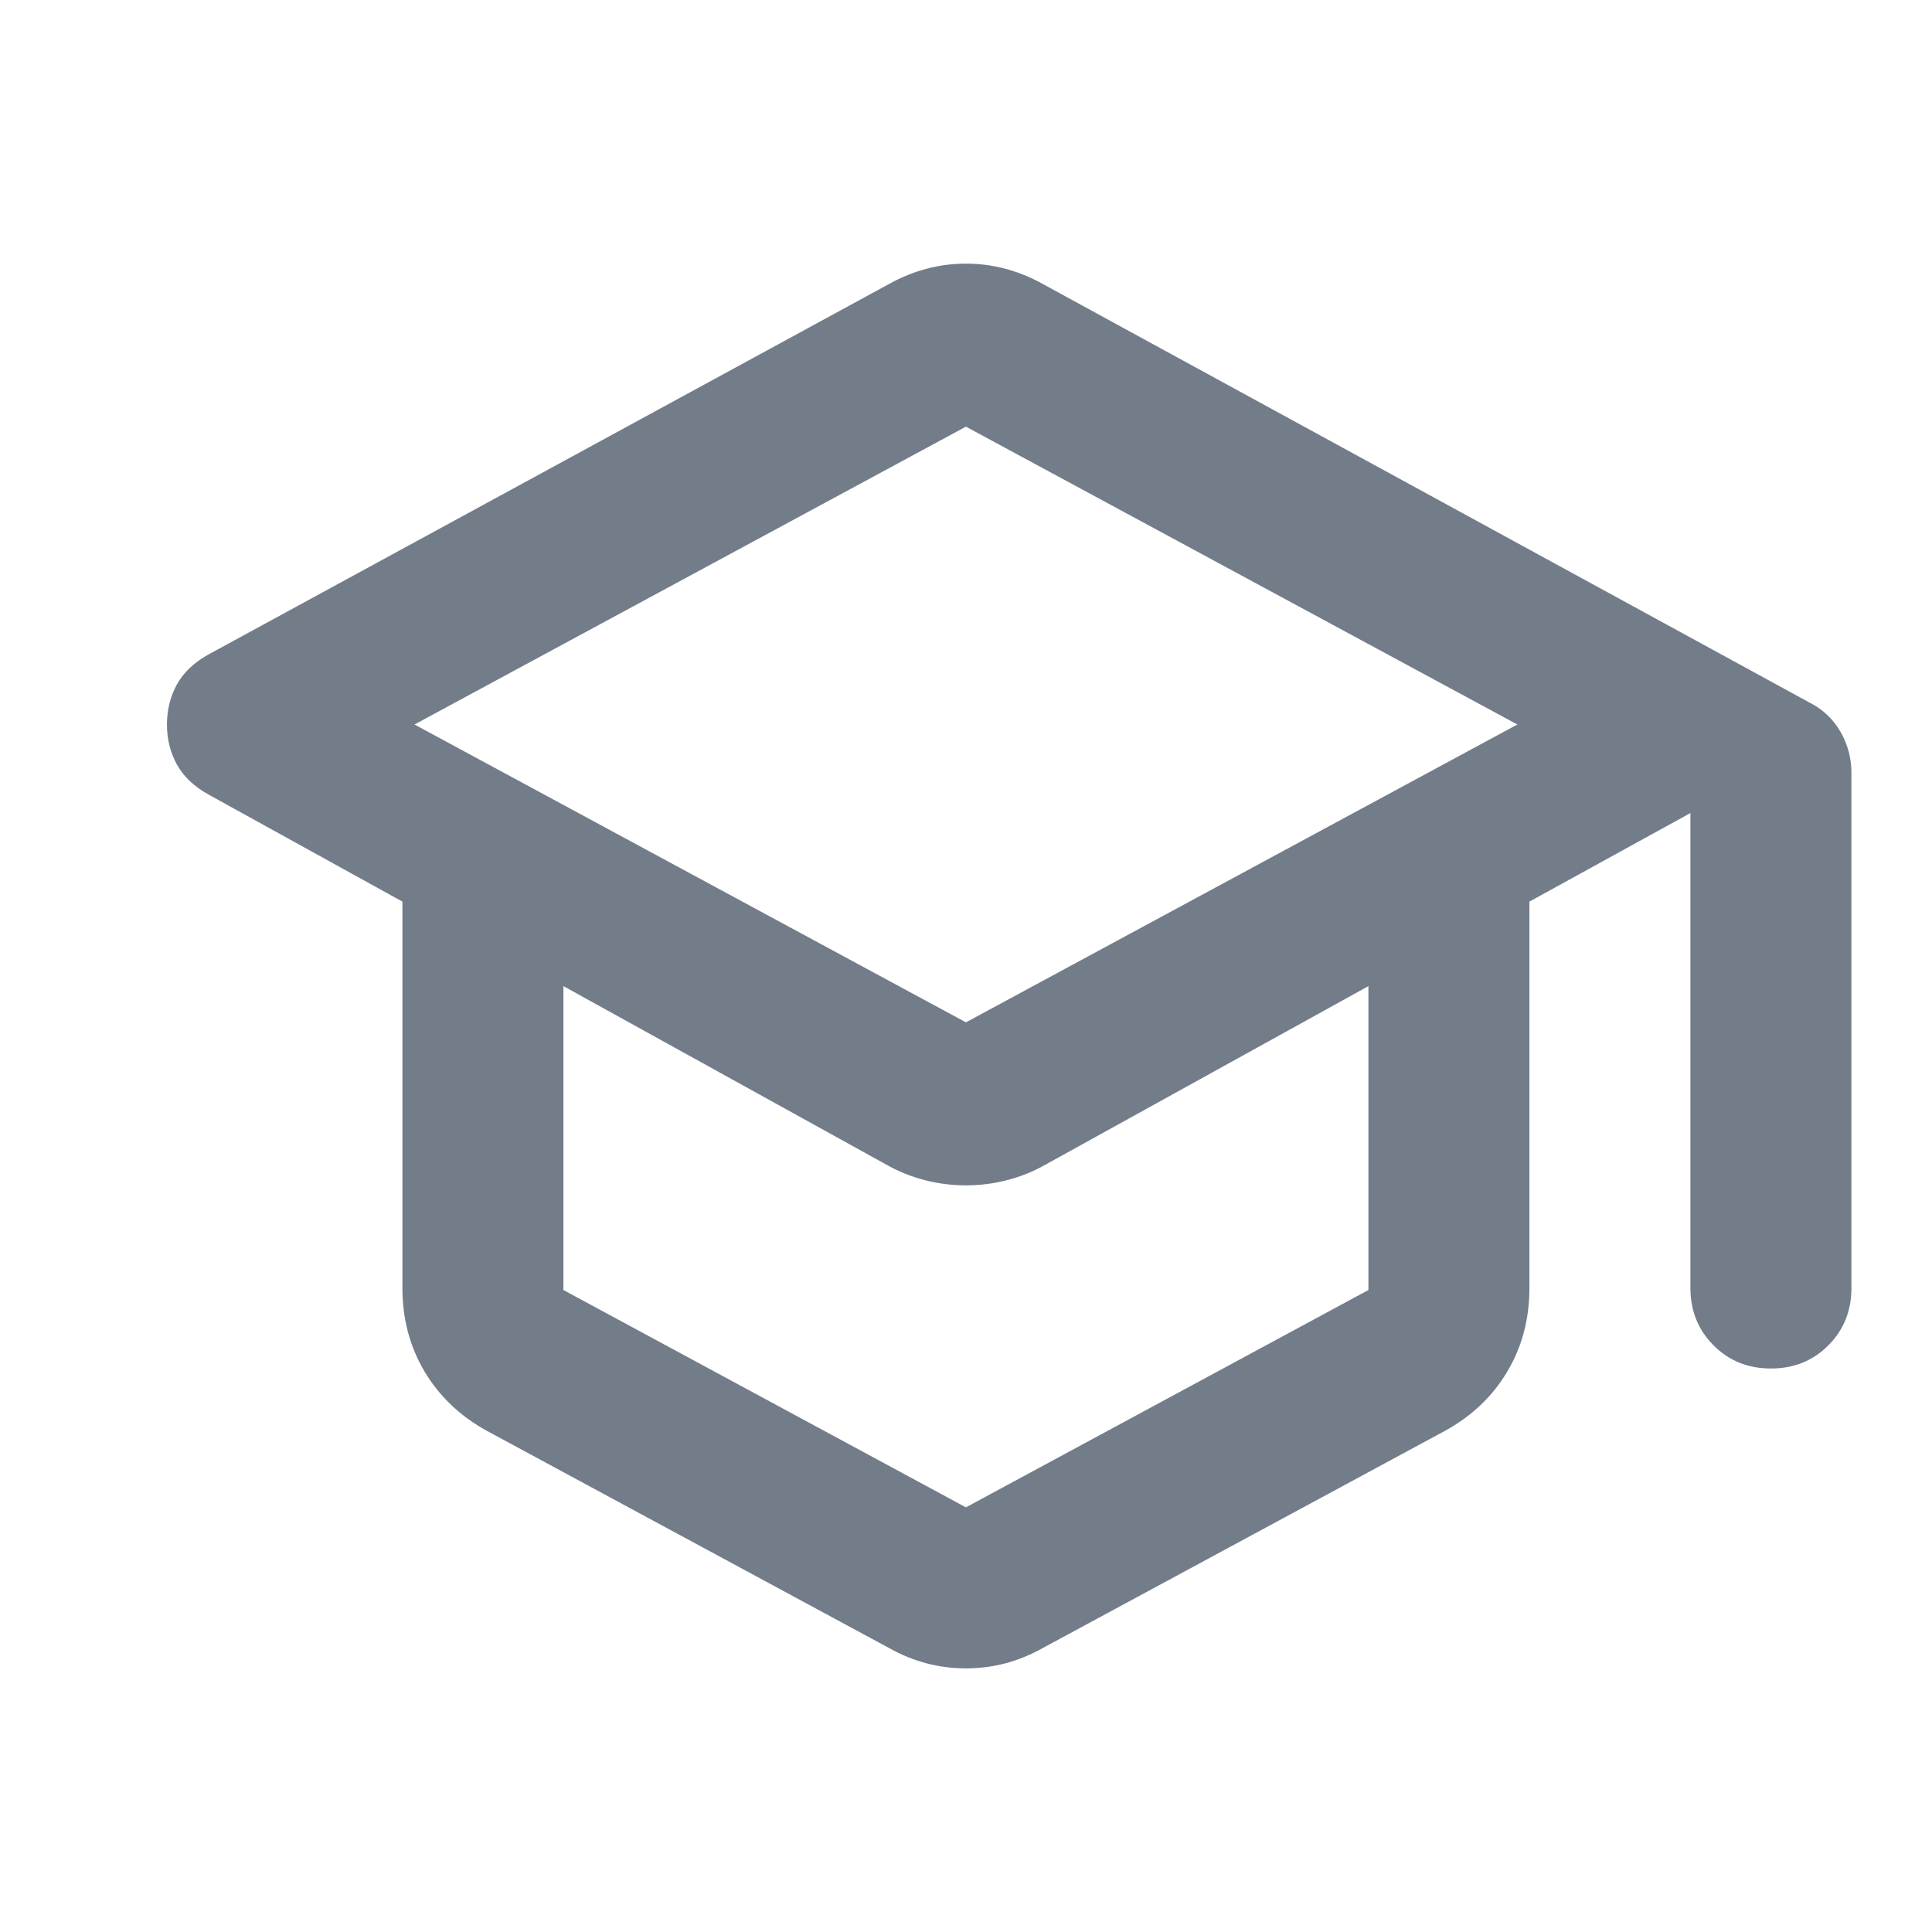
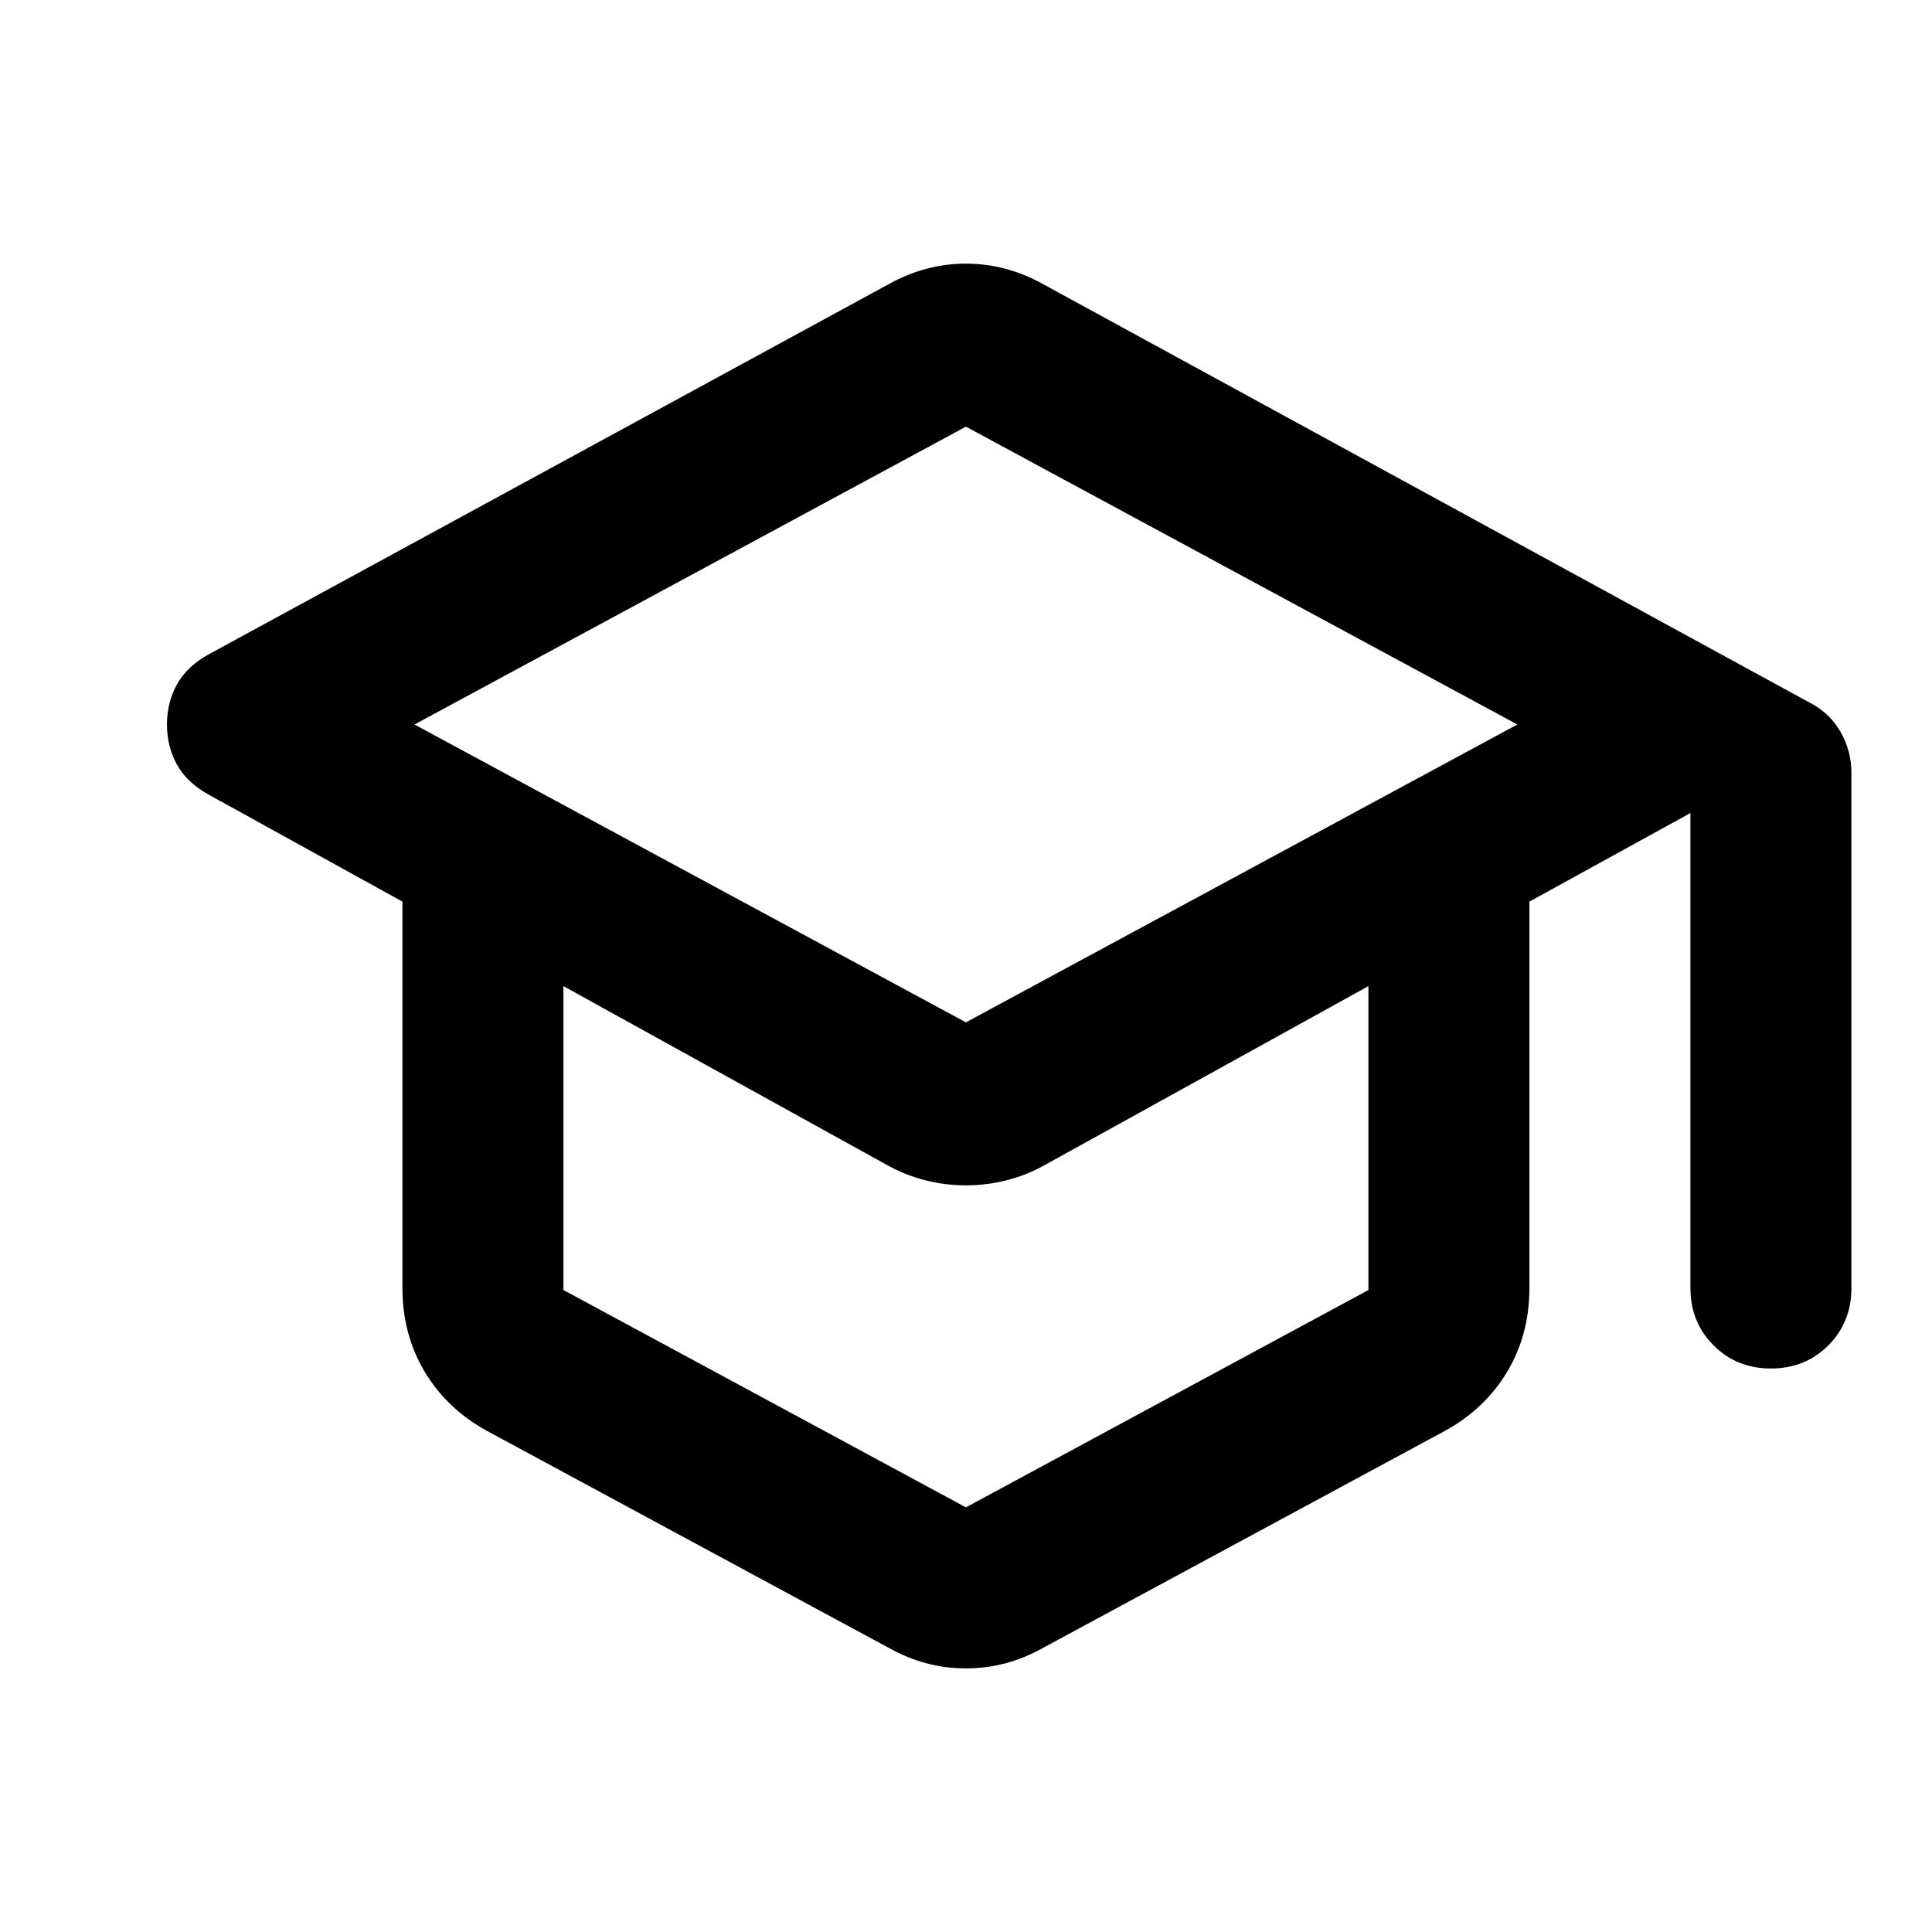
<svg xmlns="http://www.w3.org/2000/svg" width="24" height="24" viewBox="0 0 24 24" fill="none">
  <mask id="mask0_154_1841" style="mask-type:alpha" maskUnits="userSpaceOnUse" x="0" y="0" width="24" height="24">
    <rect width="24" height="24" fill="#D9D9D9" />
  </mask>
  <g mask="url(#mask0_154_1841)">
-     <path d="M11.999 20.725C11.833 20.725 11.67 20.705 11.512 20.663C11.353 20.621 11.199 20.559 11.049 20.475L6.049 17.775C5.716 17.592 5.458 17.346 5.274 17.038C5.091 16.73 4.999 16.384 4.999 16V11.2L2.599 9.875C2.416 9.775 2.283 9.65 2.199 9.5C2.116 9.35 2.074 9.184 2.074 9C2.074 8.817 2.116 8.65 2.199 8.5C2.283 8.35 2.416 8.225 2.599 8.125L11.049 3.525C11.199 3.442 11.353 3.38 11.512 3.338C11.67 3.296 11.833 3.275 11.999 3.275C12.166 3.275 12.328 3.296 12.487 3.338C12.645 3.38 12.799 3.442 12.949 3.525L22.474 8.725C22.641 8.809 22.77 8.93 22.862 9.088C22.953 9.246 22.999 9.417 22.999 9.6V16C22.999 16.284 22.903 16.521 22.712 16.713C22.52 16.905 22.283 17 21.999 17C21.716 17 21.478 16.905 21.287 16.713C21.095 16.521 20.999 16.284 20.999 16V10.1L18.999 11.2V16C18.999 16.384 18.908 16.73 18.724 17.038C18.541 17.346 18.283 17.592 17.949 17.775L12.949 20.475C12.799 20.559 12.645 20.621 12.487 20.663C12.328 20.705 12.166 20.725 11.999 20.725ZM11.999 12.7L18.849 9L11.999 5.3L5.149 9L11.999 12.7ZM11.999 18.725L16.999 16.025V12.25L12.974 14.475C12.824 14.559 12.666 14.621 12.499 14.663C12.333 14.705 12.166 14.725 11.999 14.725C11.833 14.725 11.666 14.705 11.499 14.663C11.333 14.621 11.174 14.559 11.024 14.475L6.999 12.25V16.025L11.999 18.725Z" fill="#737C89" />
+     <path d="M11.999 20.725C11.833 20.725 11.67 20.705 11.512 20.663C11.353 20.621 11.199 20.559 11.049 20.475L6.049 17.775C5.716 17.592 5.458 17.346 5.274 17.038C5.091 16.73 4.999 16.384 4.999 16V11.2L2.599 9.875C2.416 9.775 2.283 9.65 2.199 9.5C2.116 9.35 2.074 9.184 2.074 9C2.074 8.817 2.116 8.65 2.199 8.5C2.283 8.35 2.416 8.225 2.599 8.125L11.049 3.525C11.199 3.442 11.353 3.38 11.512 3.338C11.67 3.296 11.833 3.275 11.999 3.275C12.166 3.275 12.328 3.296 12.487 3.338C12.645 3.38 12.799 3.442 12.949 3.525L22.474 8.725C22.641 8.809 22.77 8.93 22.862 9.088C22.953 9.246 22.999 9.417 22.999 9.6V16C22.999 16.284 22.903 16.521 22.712 16.713C22.52 16.905 22.283 17 21.999 17C21.716 17 21.478 16.905 21.287 16.713C21.095 16.521 20.999 16.284 20.999 16V10.1L18.999 11.2V16C18.999 16.384 18.908 16.73 18.724 17.038C18.541 17.346 18.283 17.592 17.949 17.775L12.949 20.475C12.799 20.559 12.645 20.621 12.487 20.663C12.328 20.705 12.166 20.725 11.999 20.725ZM11.999 12.7L18.849 9L11.999 5.3L5.149 9L11.999 12.7ZM11.999 18.725L16.999 16.025V12.25L12.974 14.475C12.824 14.559 12.666 14.621 12.499 14.663C12.333 14.705 12.166 14.725 11.999 14.725C11.833 14.725 11.666 14.705 11.499 14.663C11.333 14.621 11.174 14.559 11.024 14.475L6.999 12.25V16.025L11.999 18.725Z" fill="currentColor" />
  </g>
</svg>
